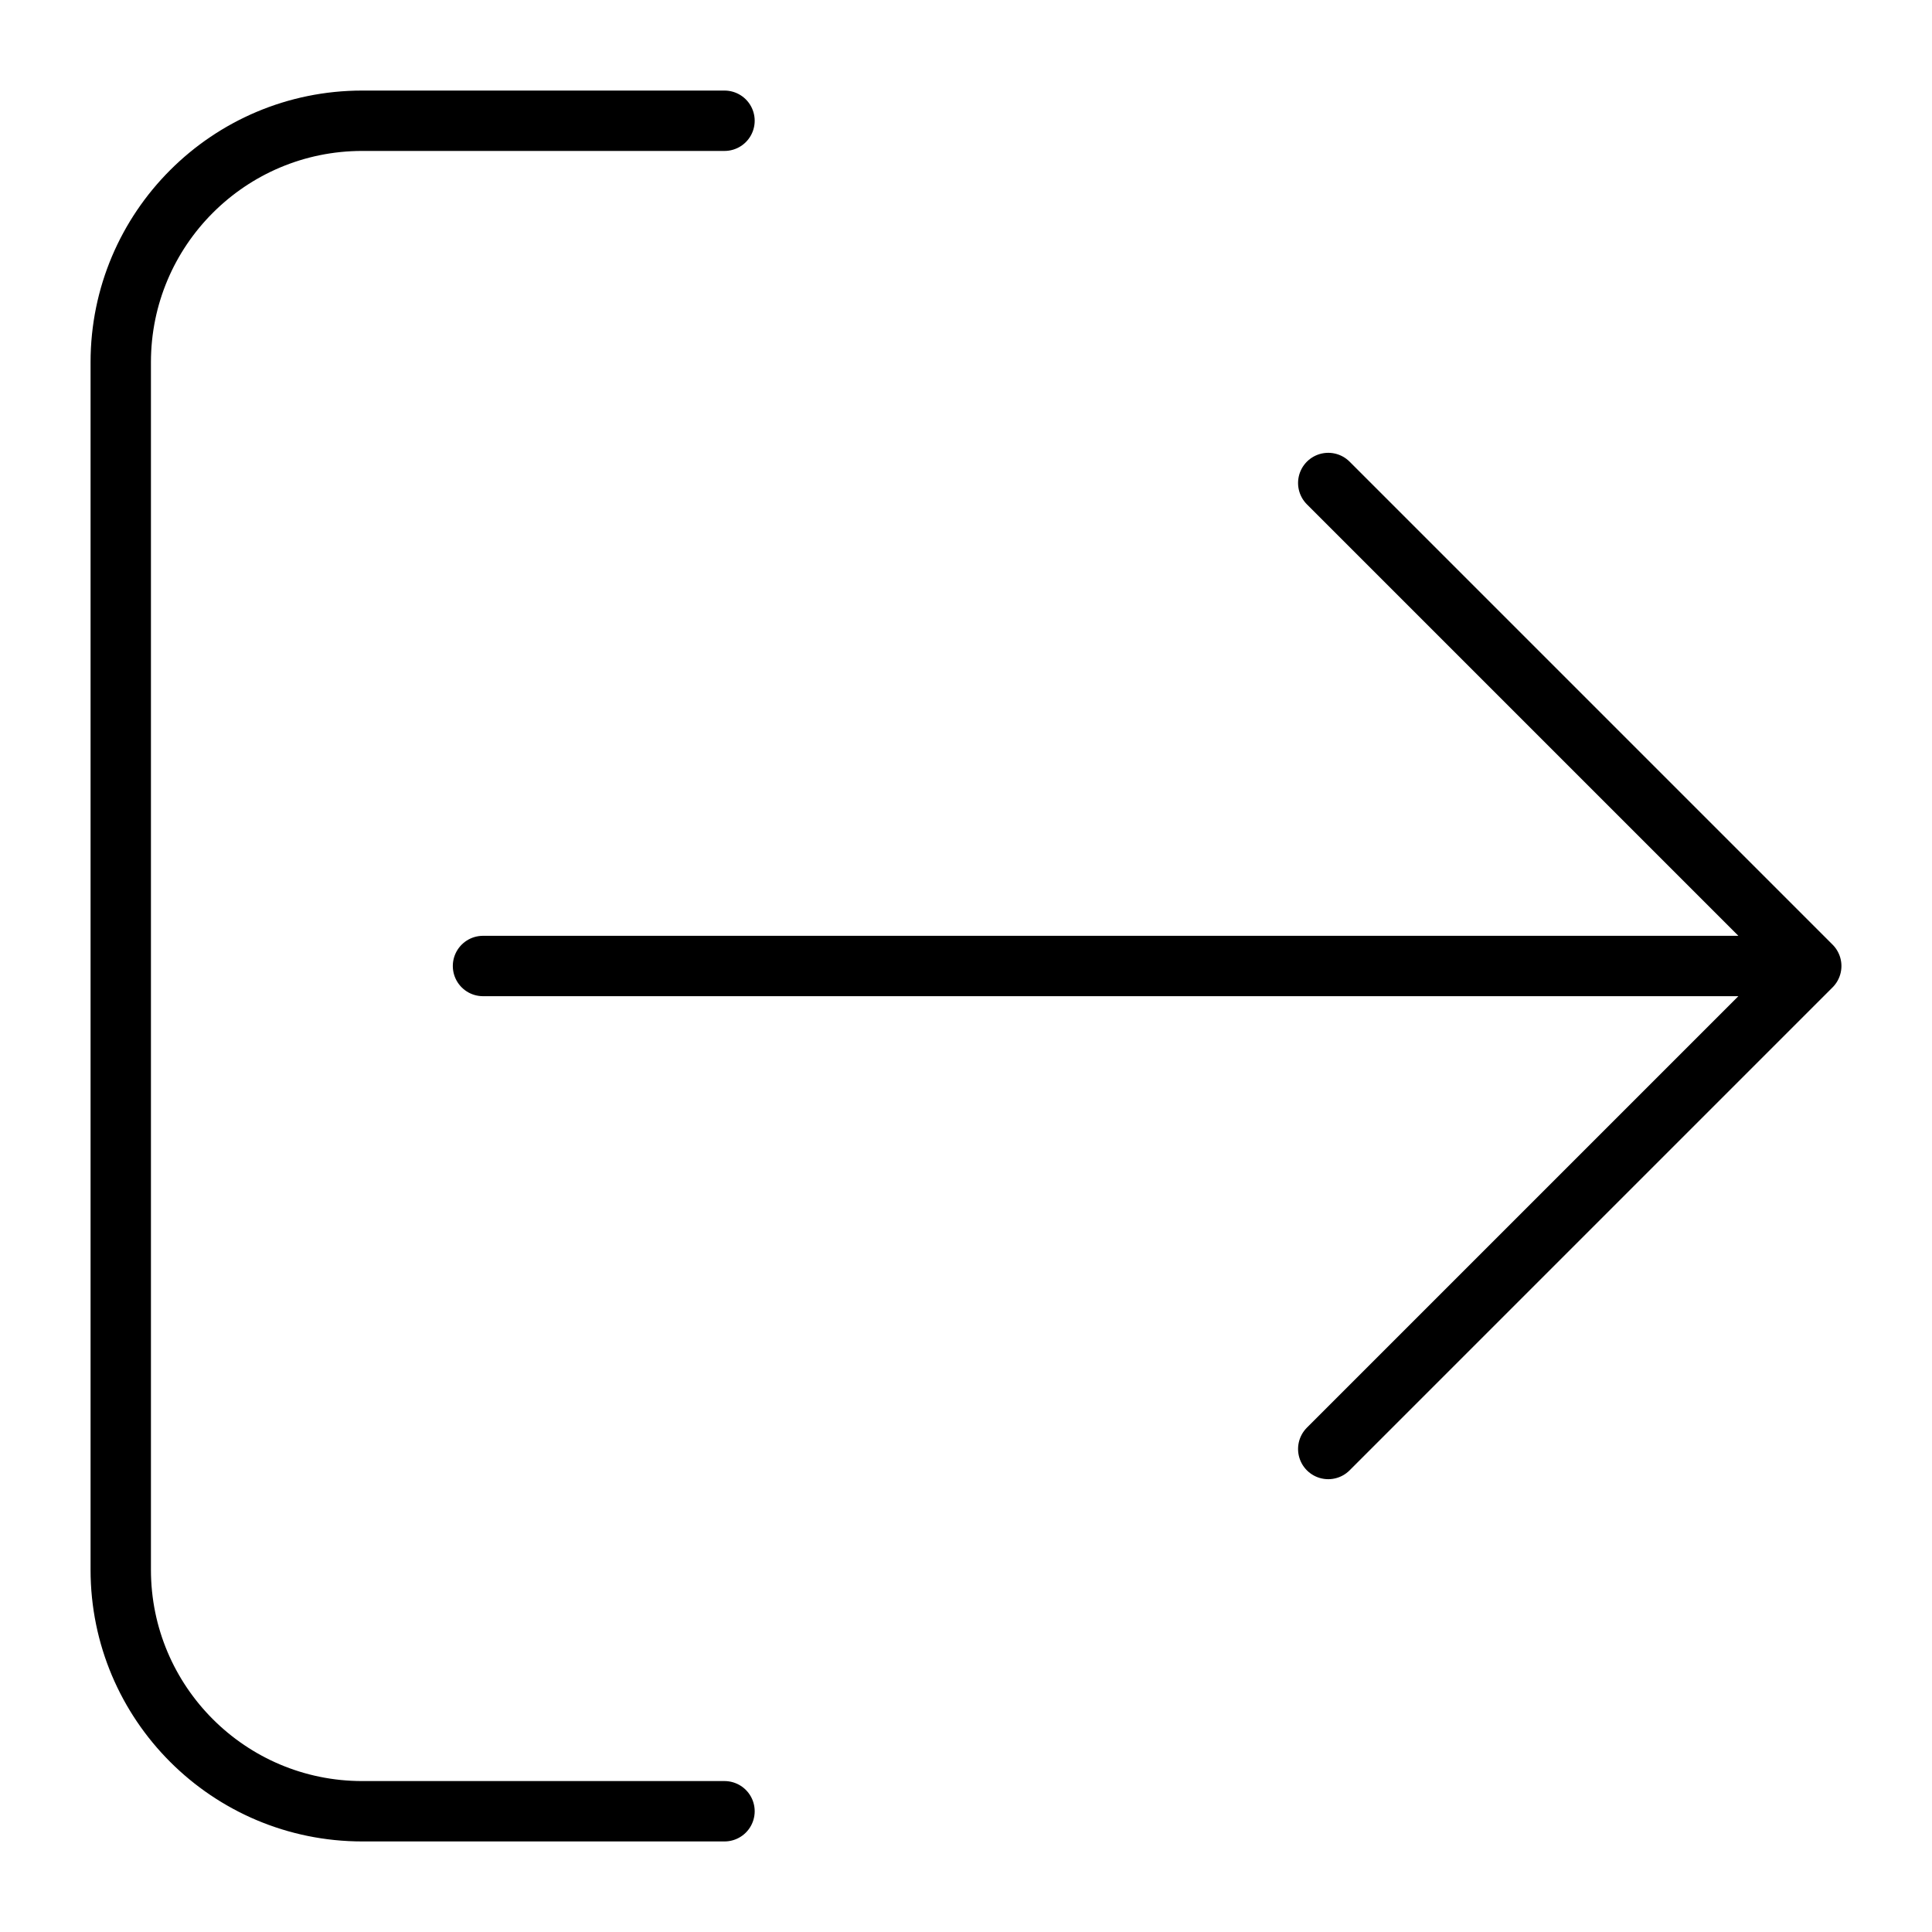
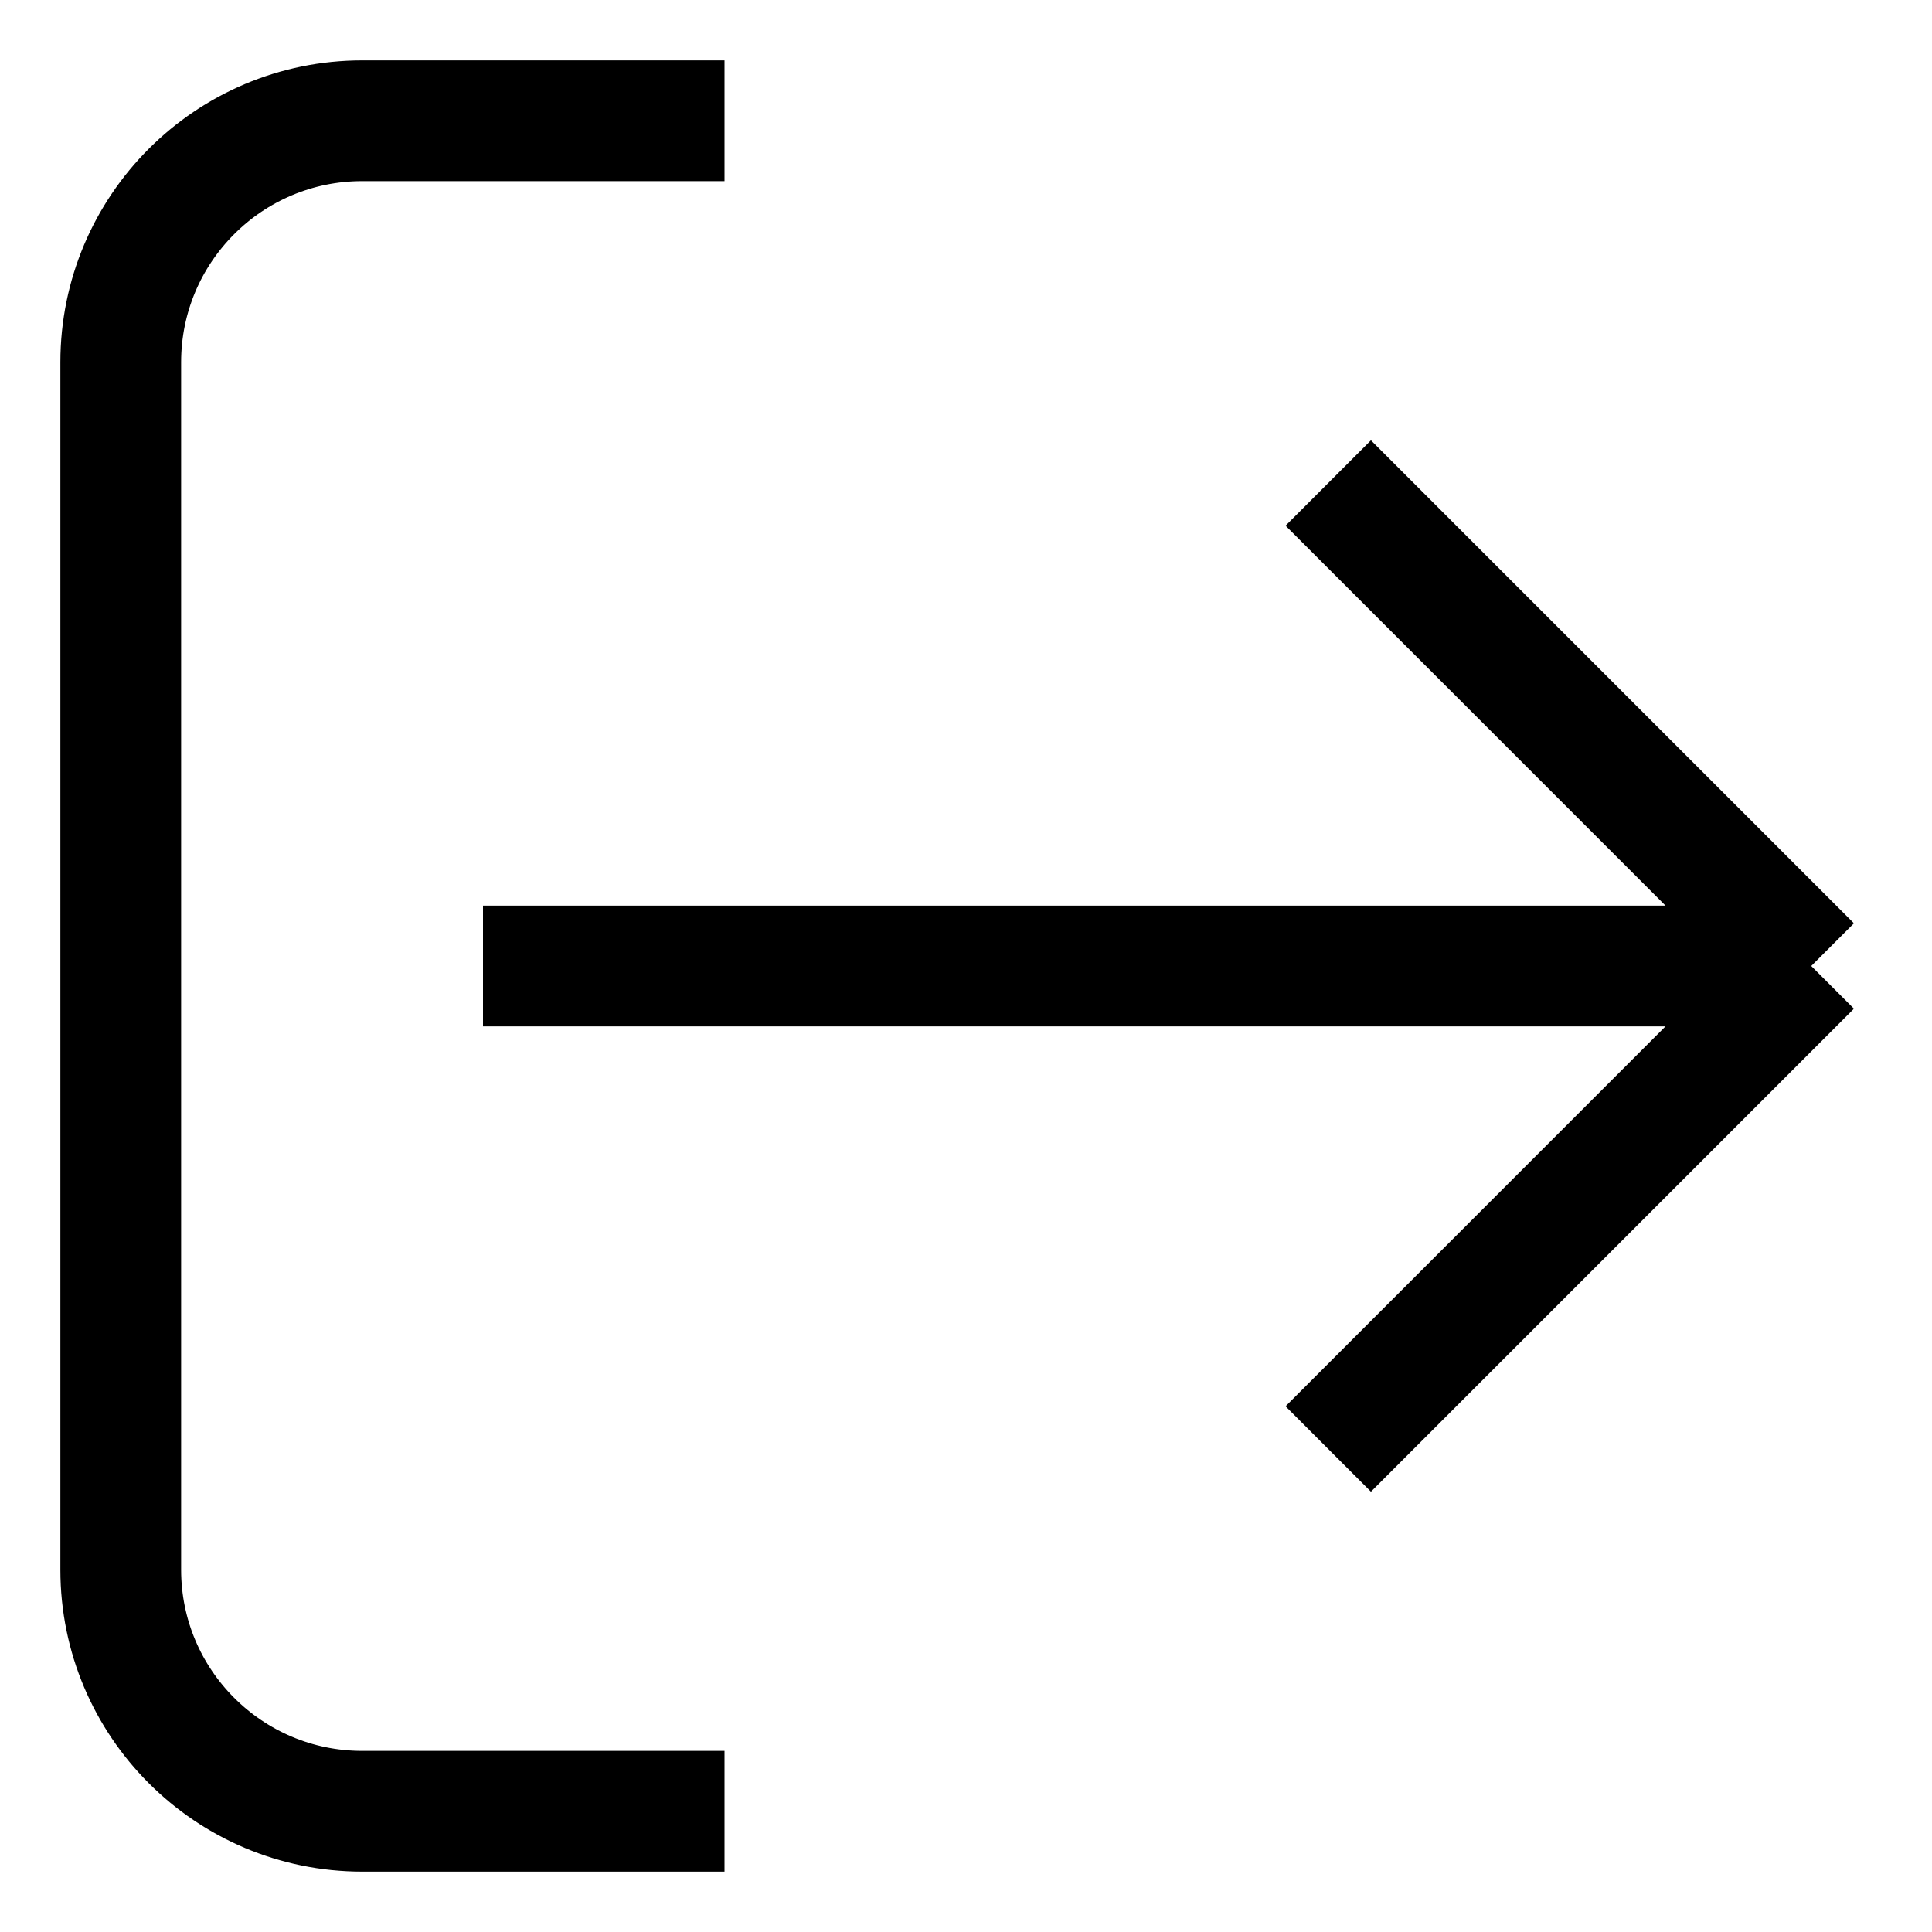
<svg xmlns="http://www.w3.org/2000/svg" class="w-5 h-5" aria-hidden="true" fill="none" viewBox="0 0 16 16">
-   <path stroke="currentColor" stroke-linecap="round" stroke-linejoin="round" stroke-width="0.5" d="M4 8h11m0 0-4-4m4 4-4 4m-5 3H3a2 2 0 0 1-2-2V3a2 2 0 0 1 2-2h3" />
+   <path stroke="currentColor" strokeLinecap="round" strokeLinejoin="round" strokeWidth="0.5" d="M4 8h11m0 0-4-4m4 4-4 4m-5 3H3a2 2 0 0 1-2-2V3a2 2 0 0 1 2-2h3" />
</svg>
